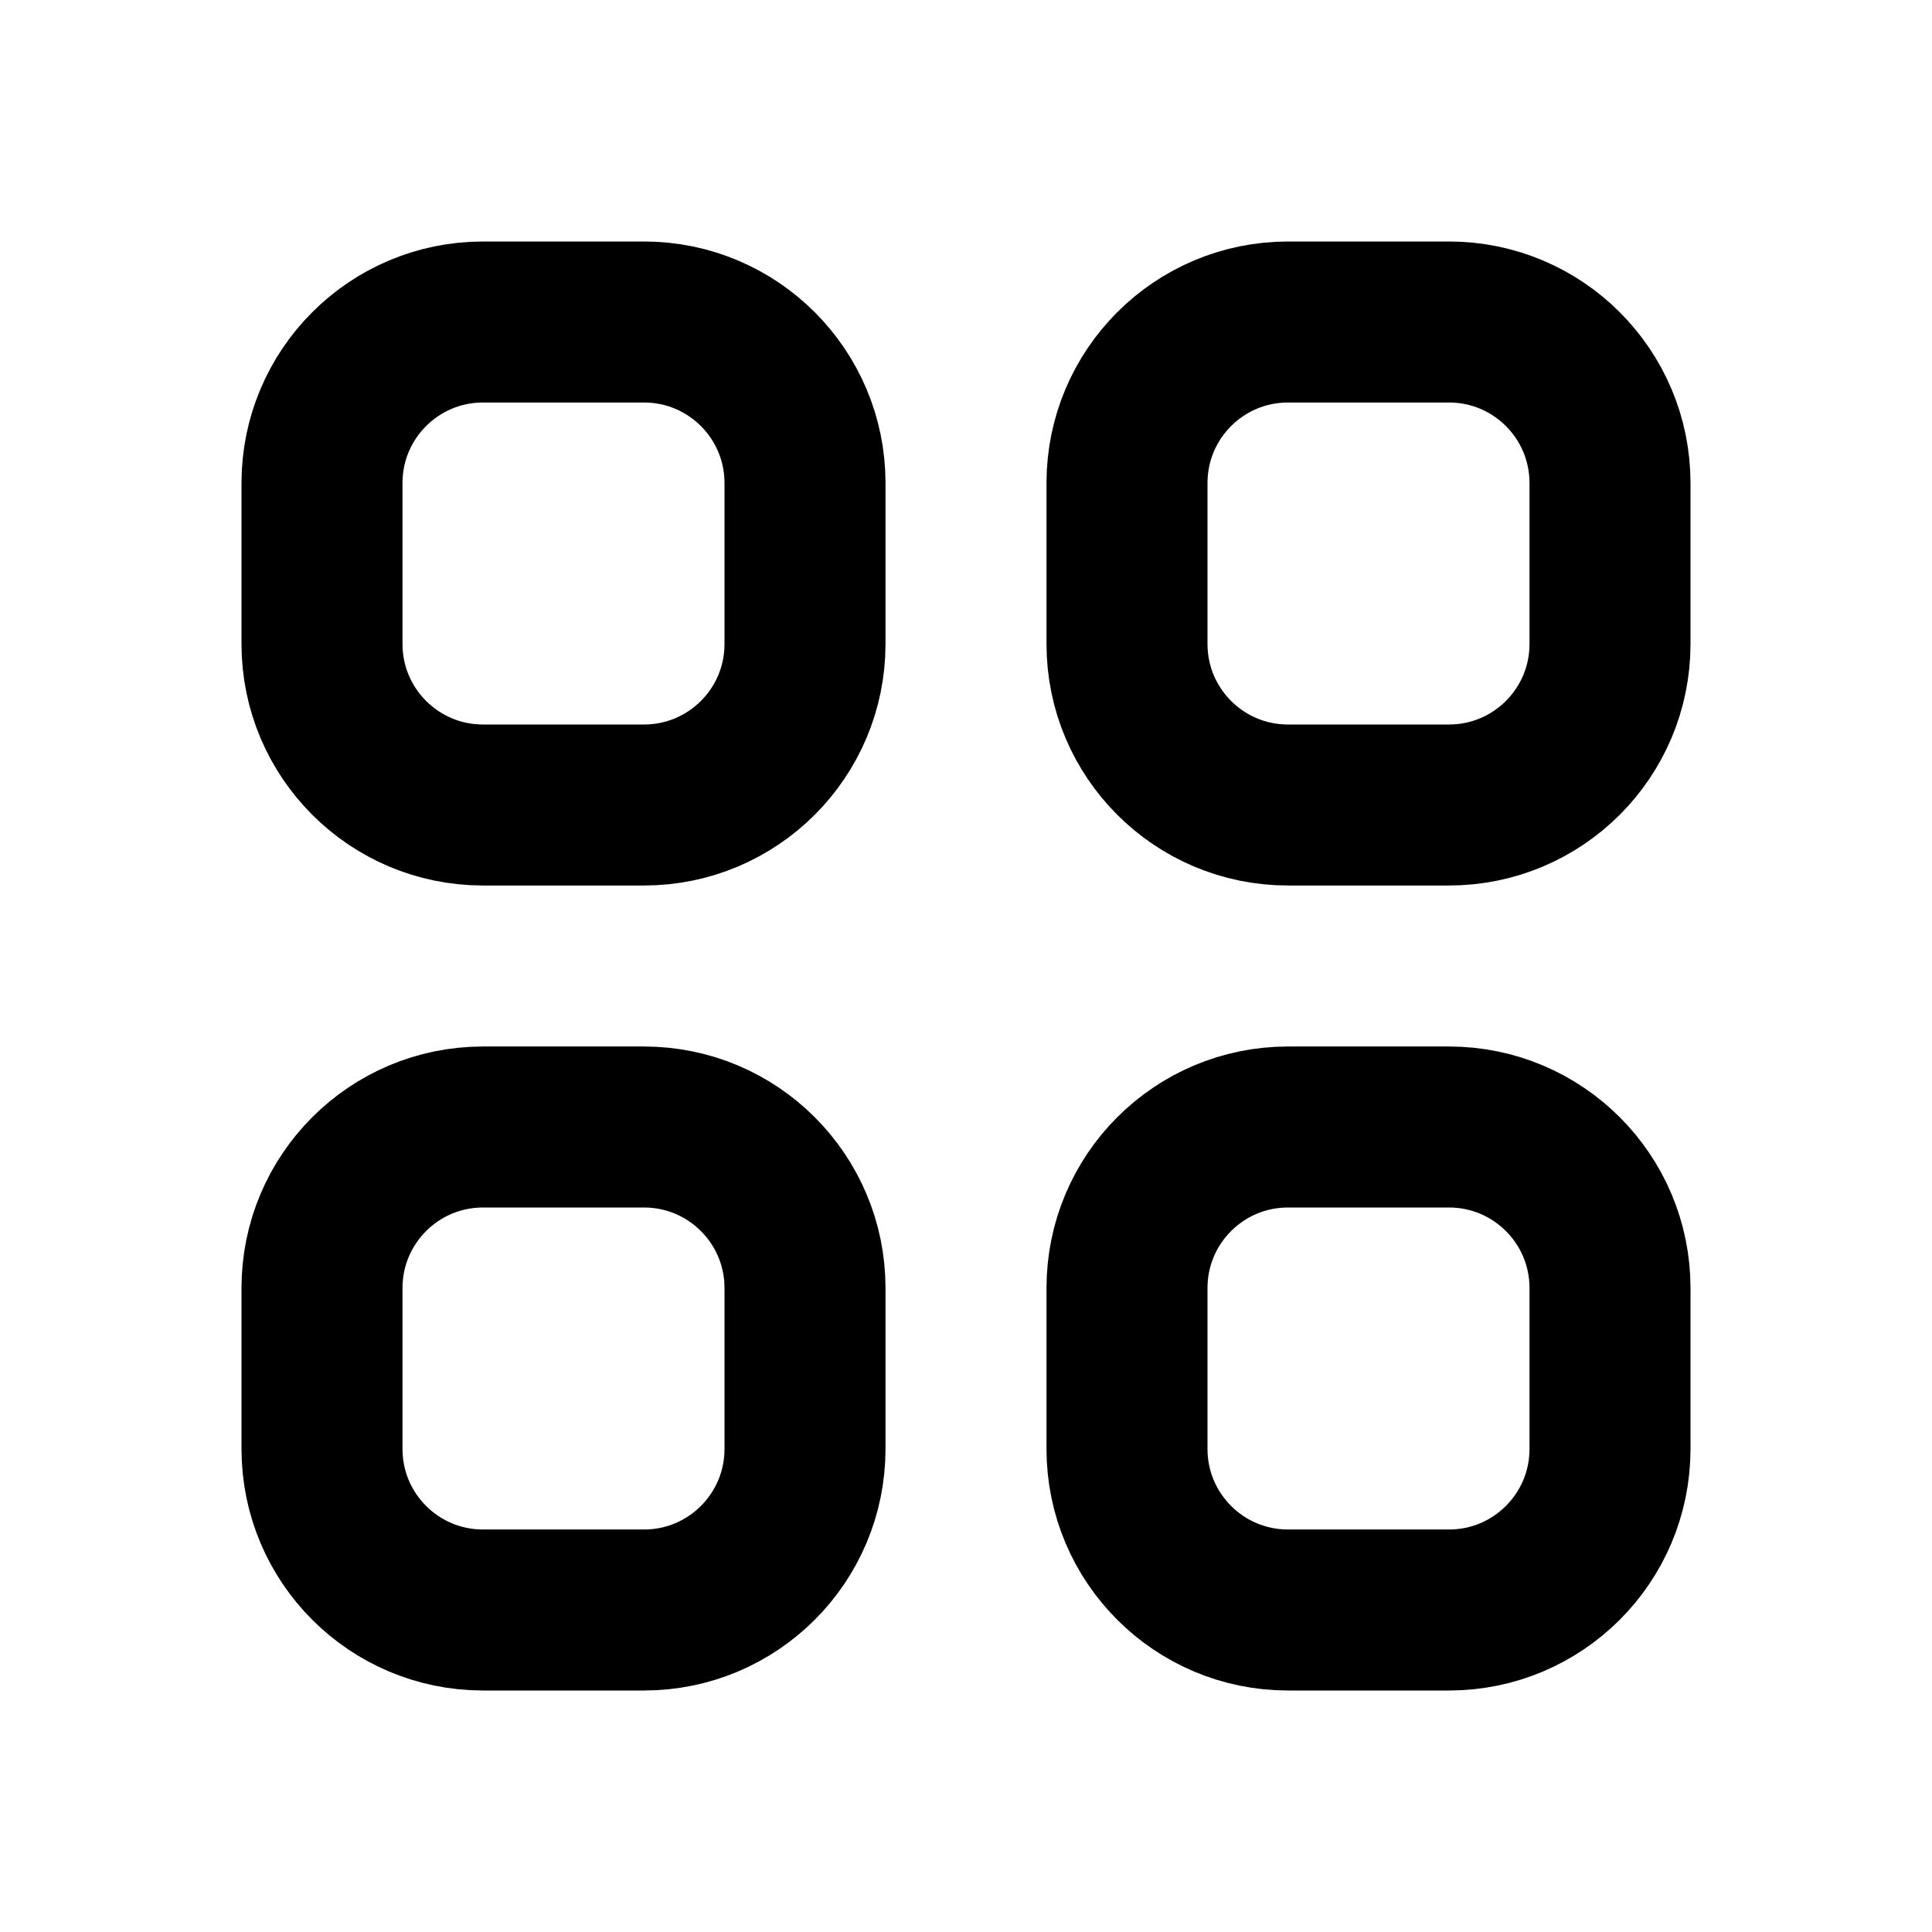
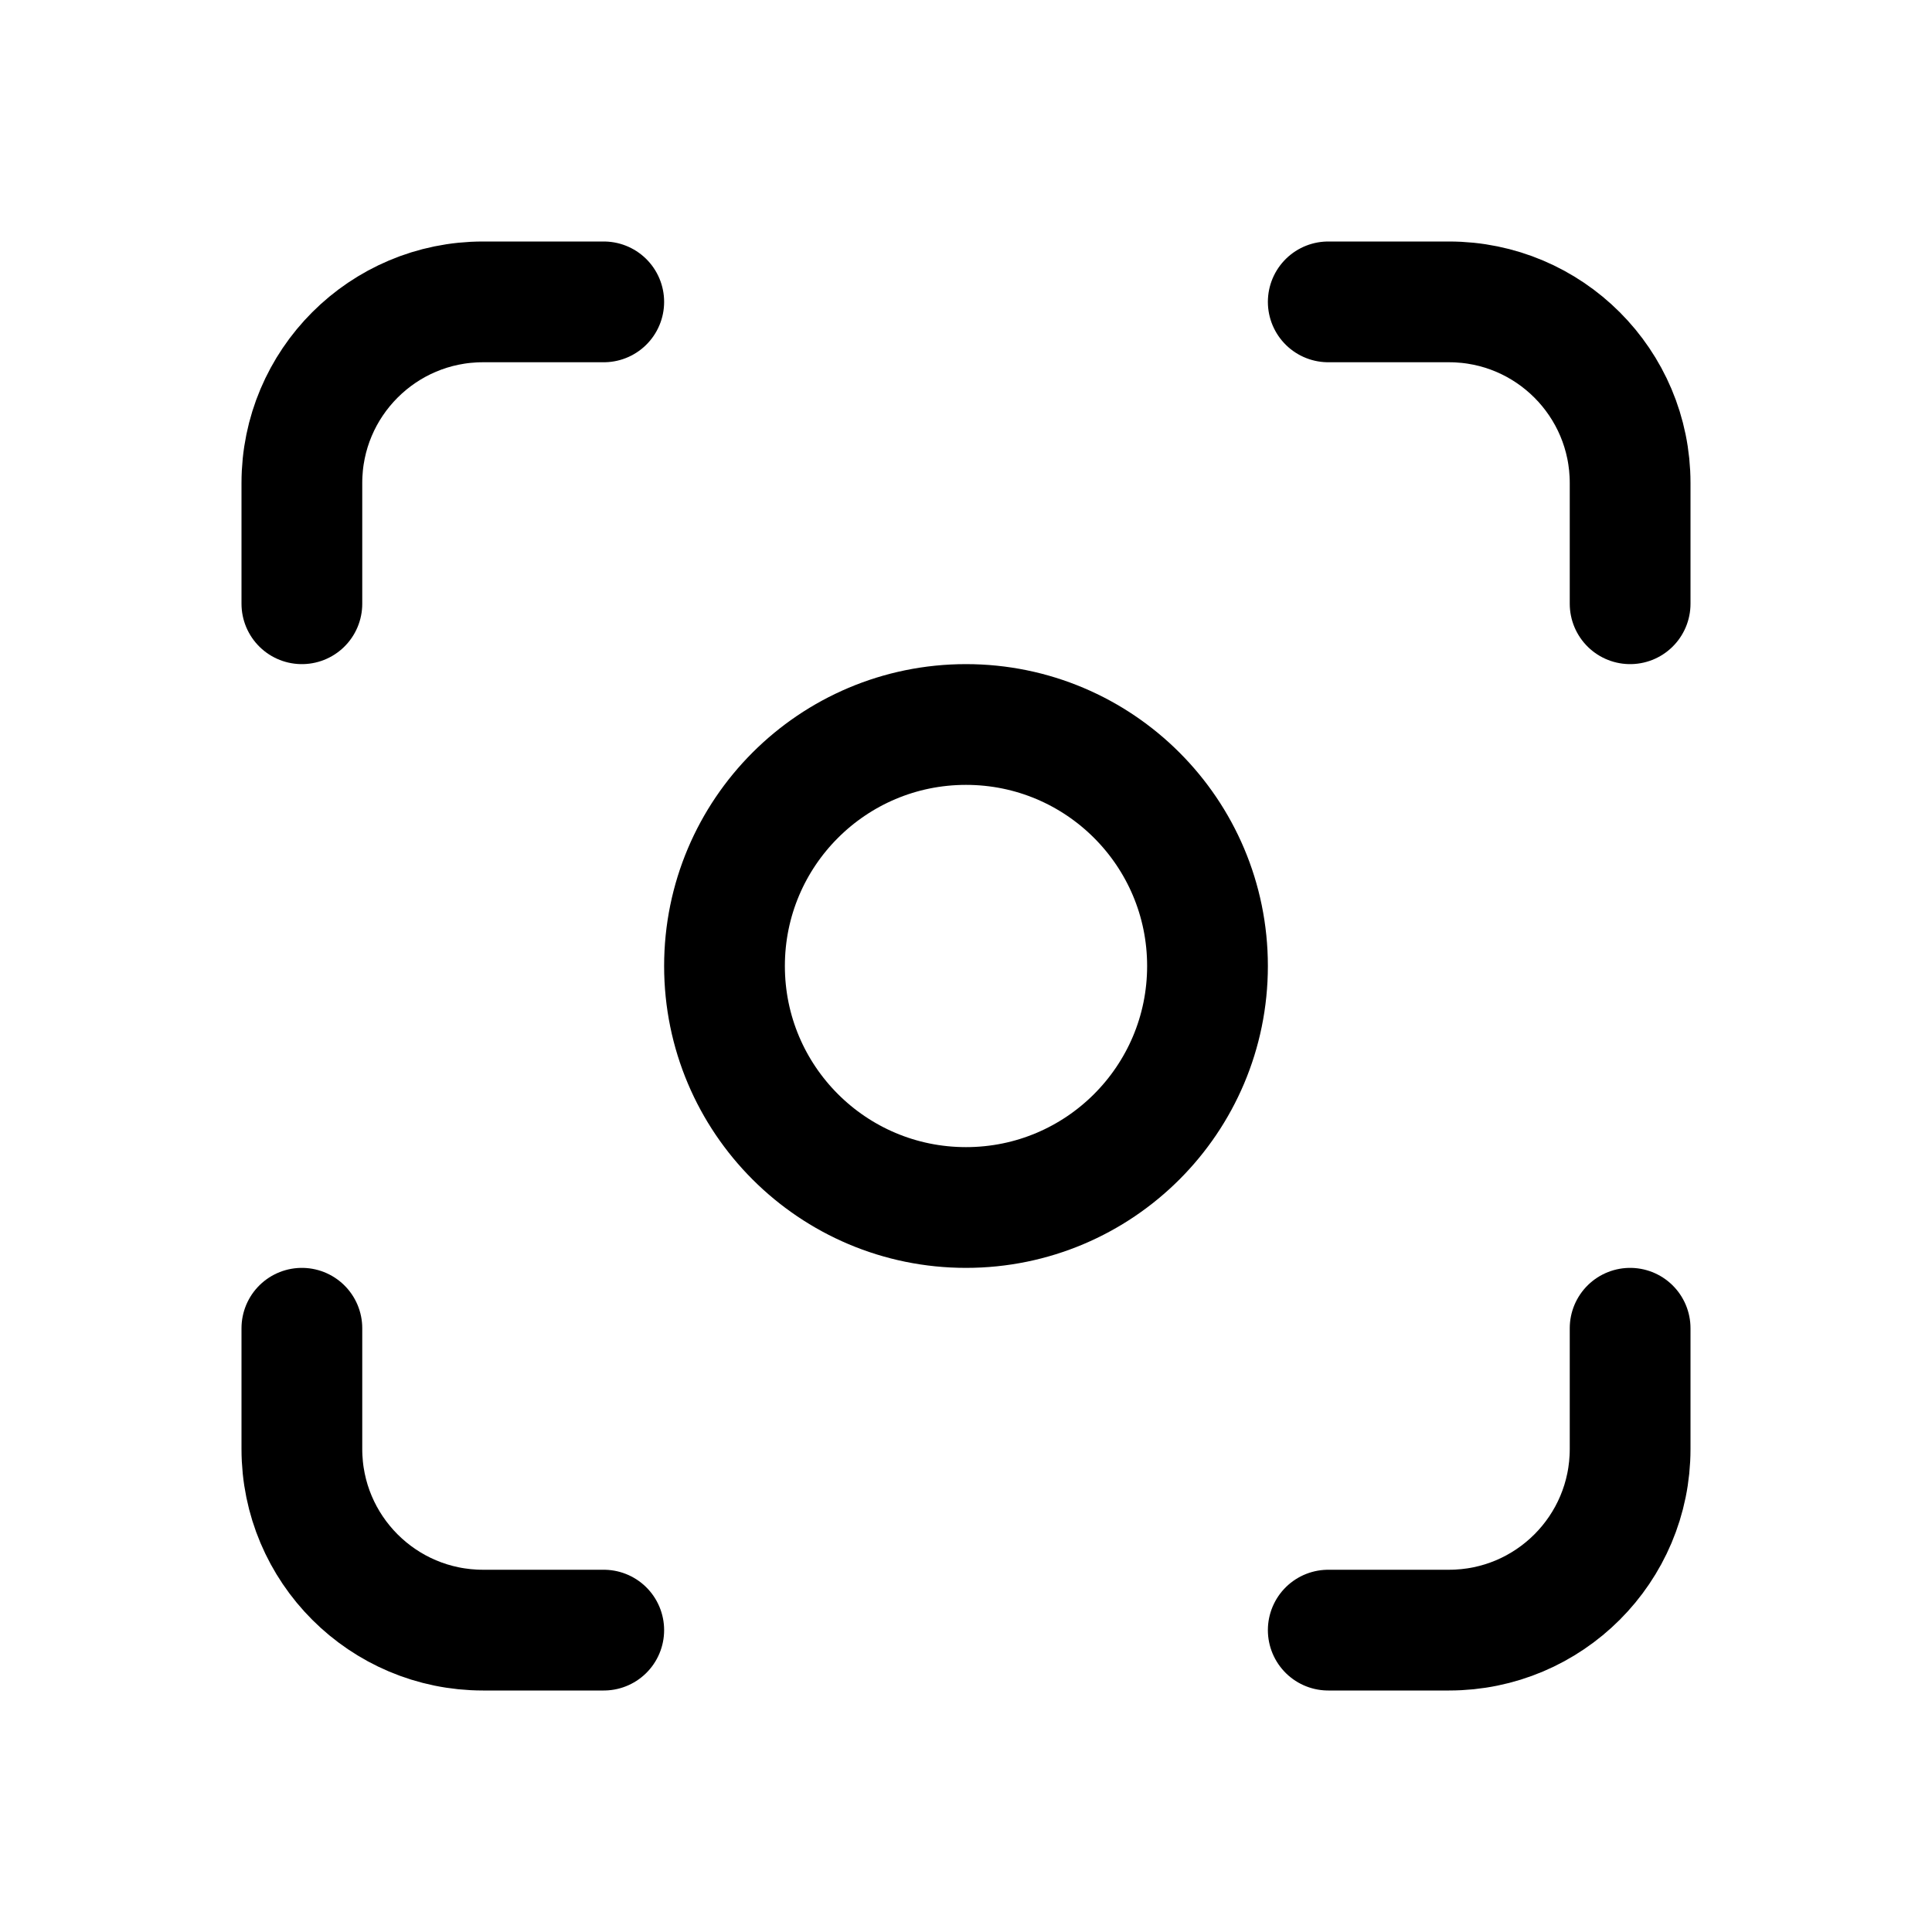
- <svg xmlns="http://www.w3.org/2000/svg" class="h-24 w-24" fill="none" viewBox="0 0 24 24" stroke="currentColor" stroke-width="2">
-   <path stroke-linecap="round" stroke-linejoin="round" d="M4 6a2 2 0 012-2h2a2 2 0 012 2v2a2 2 0 01-2 2H6a2 2 0 01-2-2V6zM14 6a2 2 0 012-2h2a2 2 0 012 2v2a2 2 0 01-2 2h-2a2 2 0 01-2-2V6zM4 16a2 2 0 012-2h2a2 2 0 012 2v2a2 2 0 01-2 2H6a2 2 0 01-2-2v-2zM14 16a2 2 0 012-2h2a2 2 0 012 2v2a2 2 0 01-2 2h-2a2 2 0 01-2-2v-2z" />
+ <svg xmlns="http://www.w3.org/2000/svg" fill="none" viewBox="0 0 24 24" stroke-width="1.5" stroke="currentColor" class="size-6">
+   <path stroke-linecap="round" stroke-linejoin="round" d="M7.5 3.75H6A2.25 2.25 0 0 0 3.75 6v1.5M16.5 3.75H18A2.25 2.25 0 0 1 20.25 6v1.5m0 9V18A2.25 2.25 0 0 1 18 20.25h-1.5m-9 0H6A2.25 2.25 0 0 1 3.75 18v-1.5M15 12a3 3 0 1 1-6 0 3 3 0 0 1 6 0Z" />
</svg>
